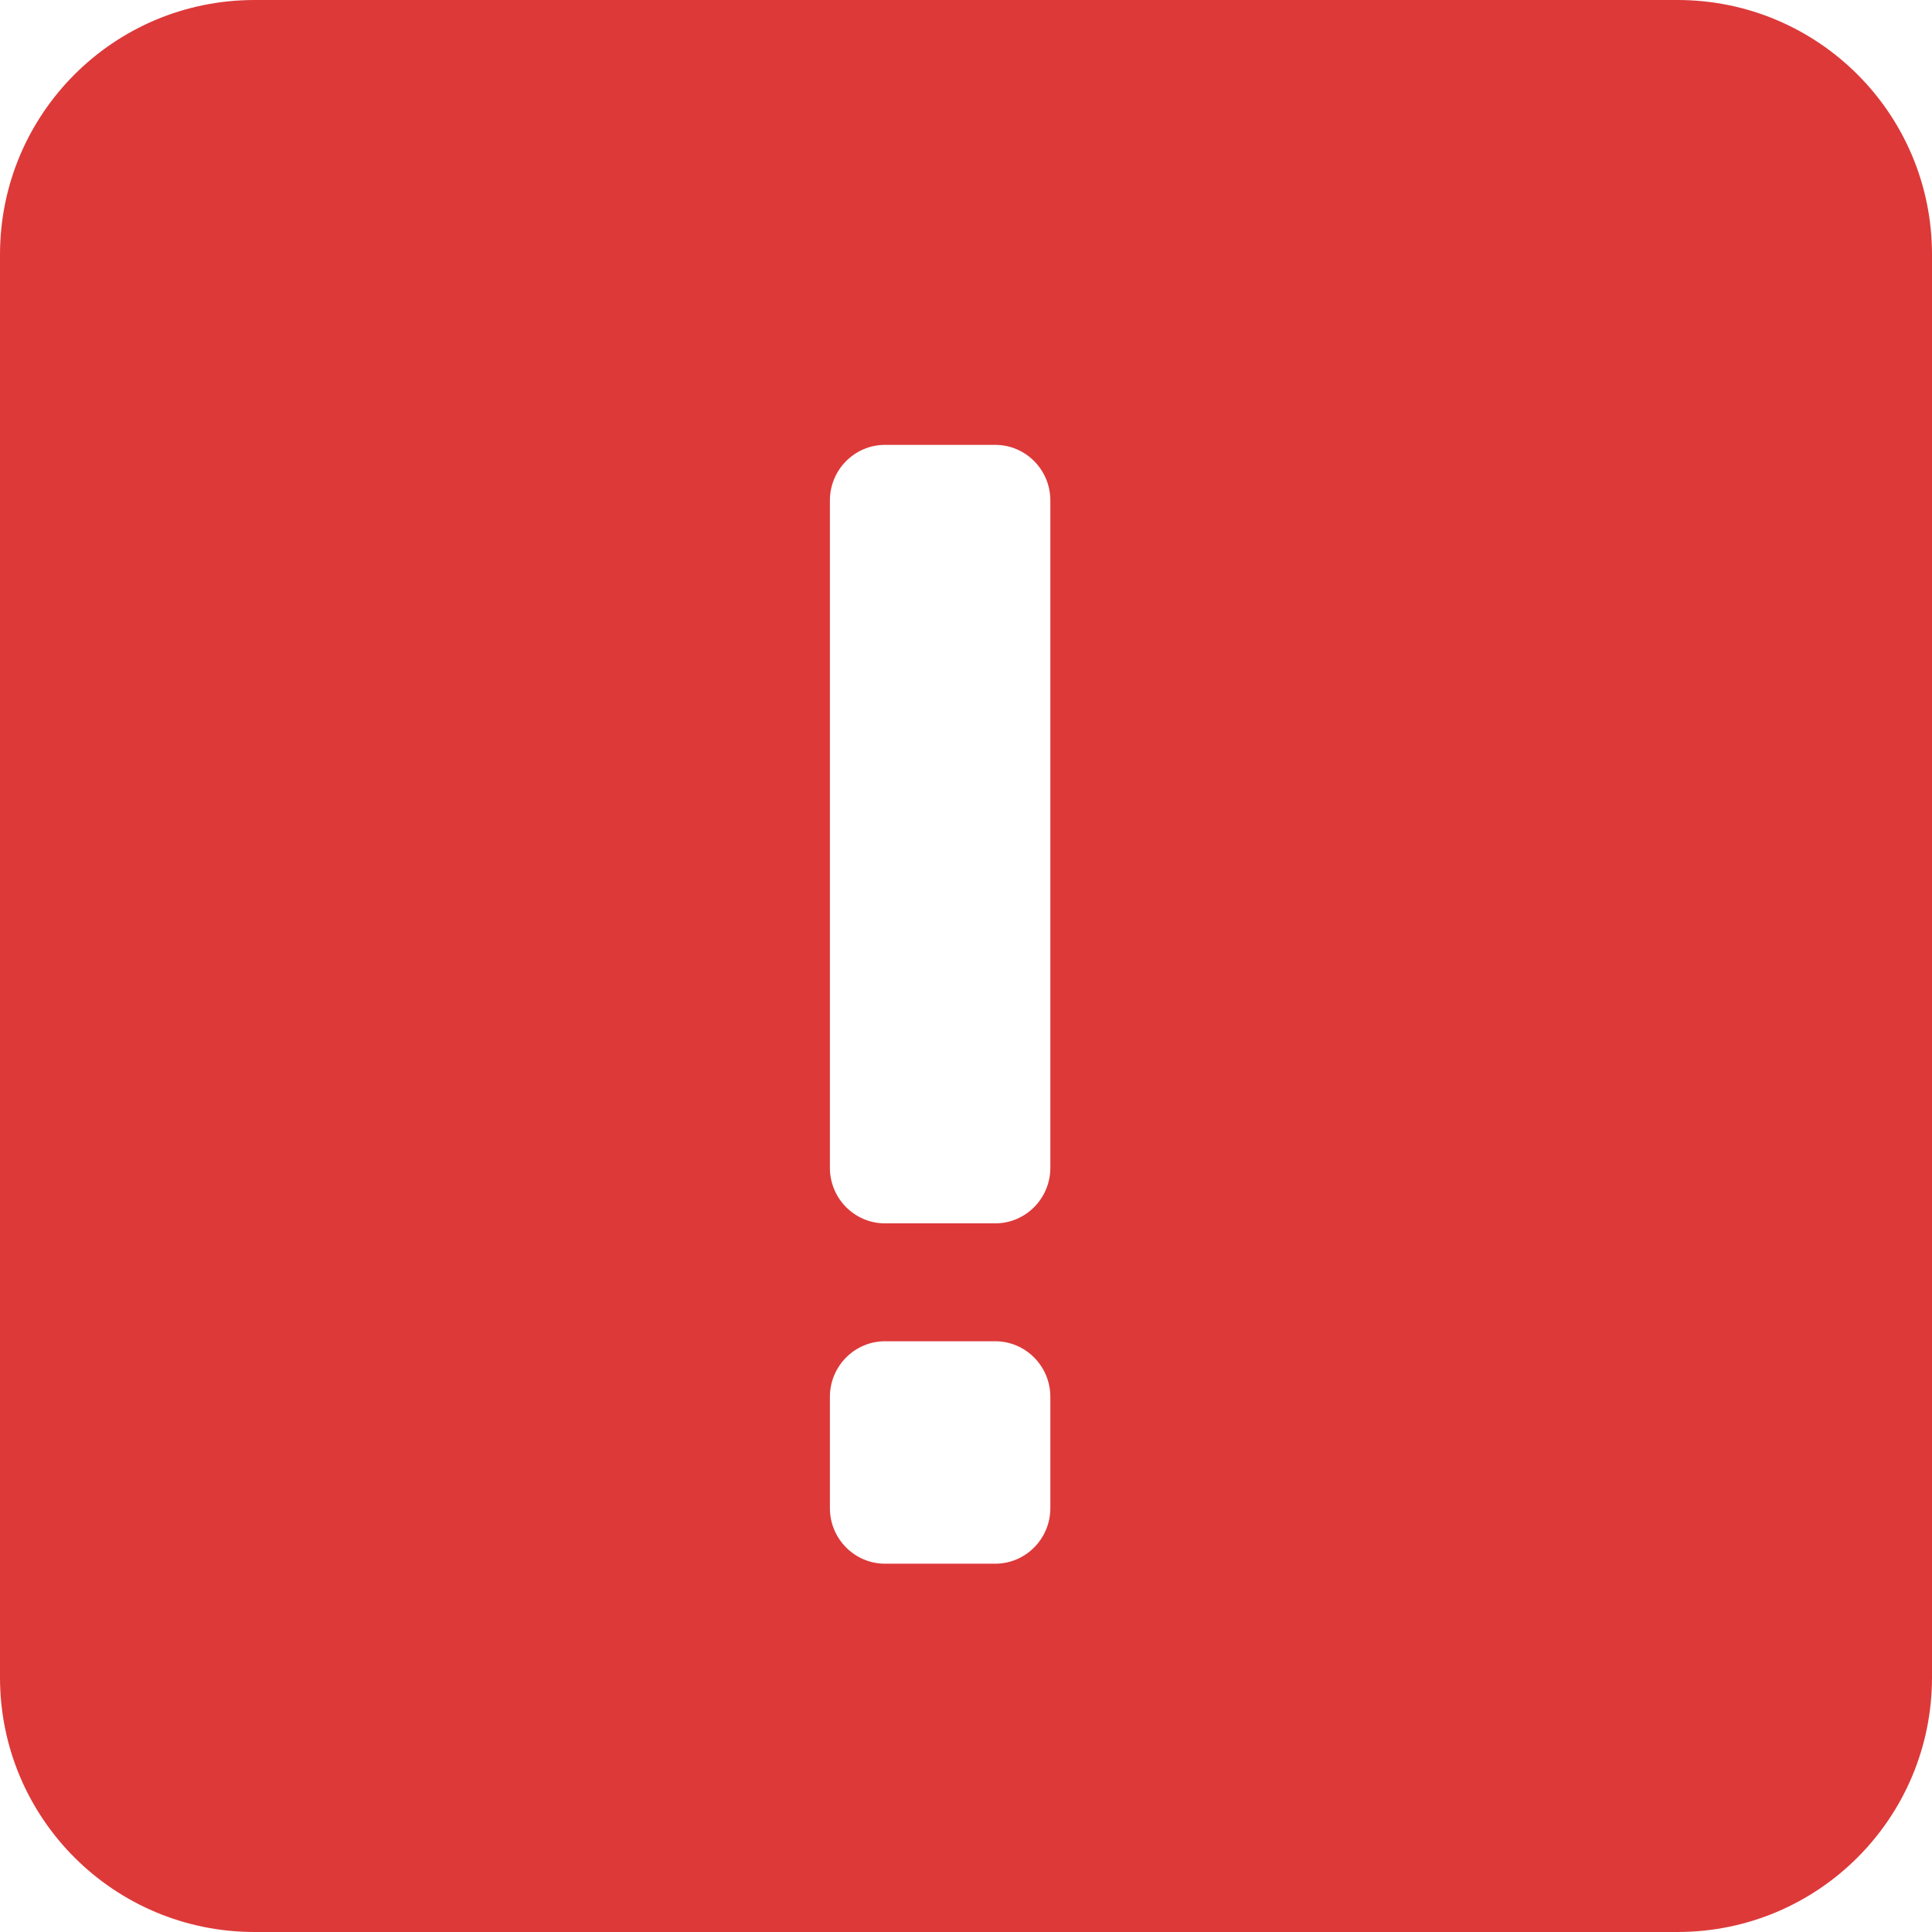
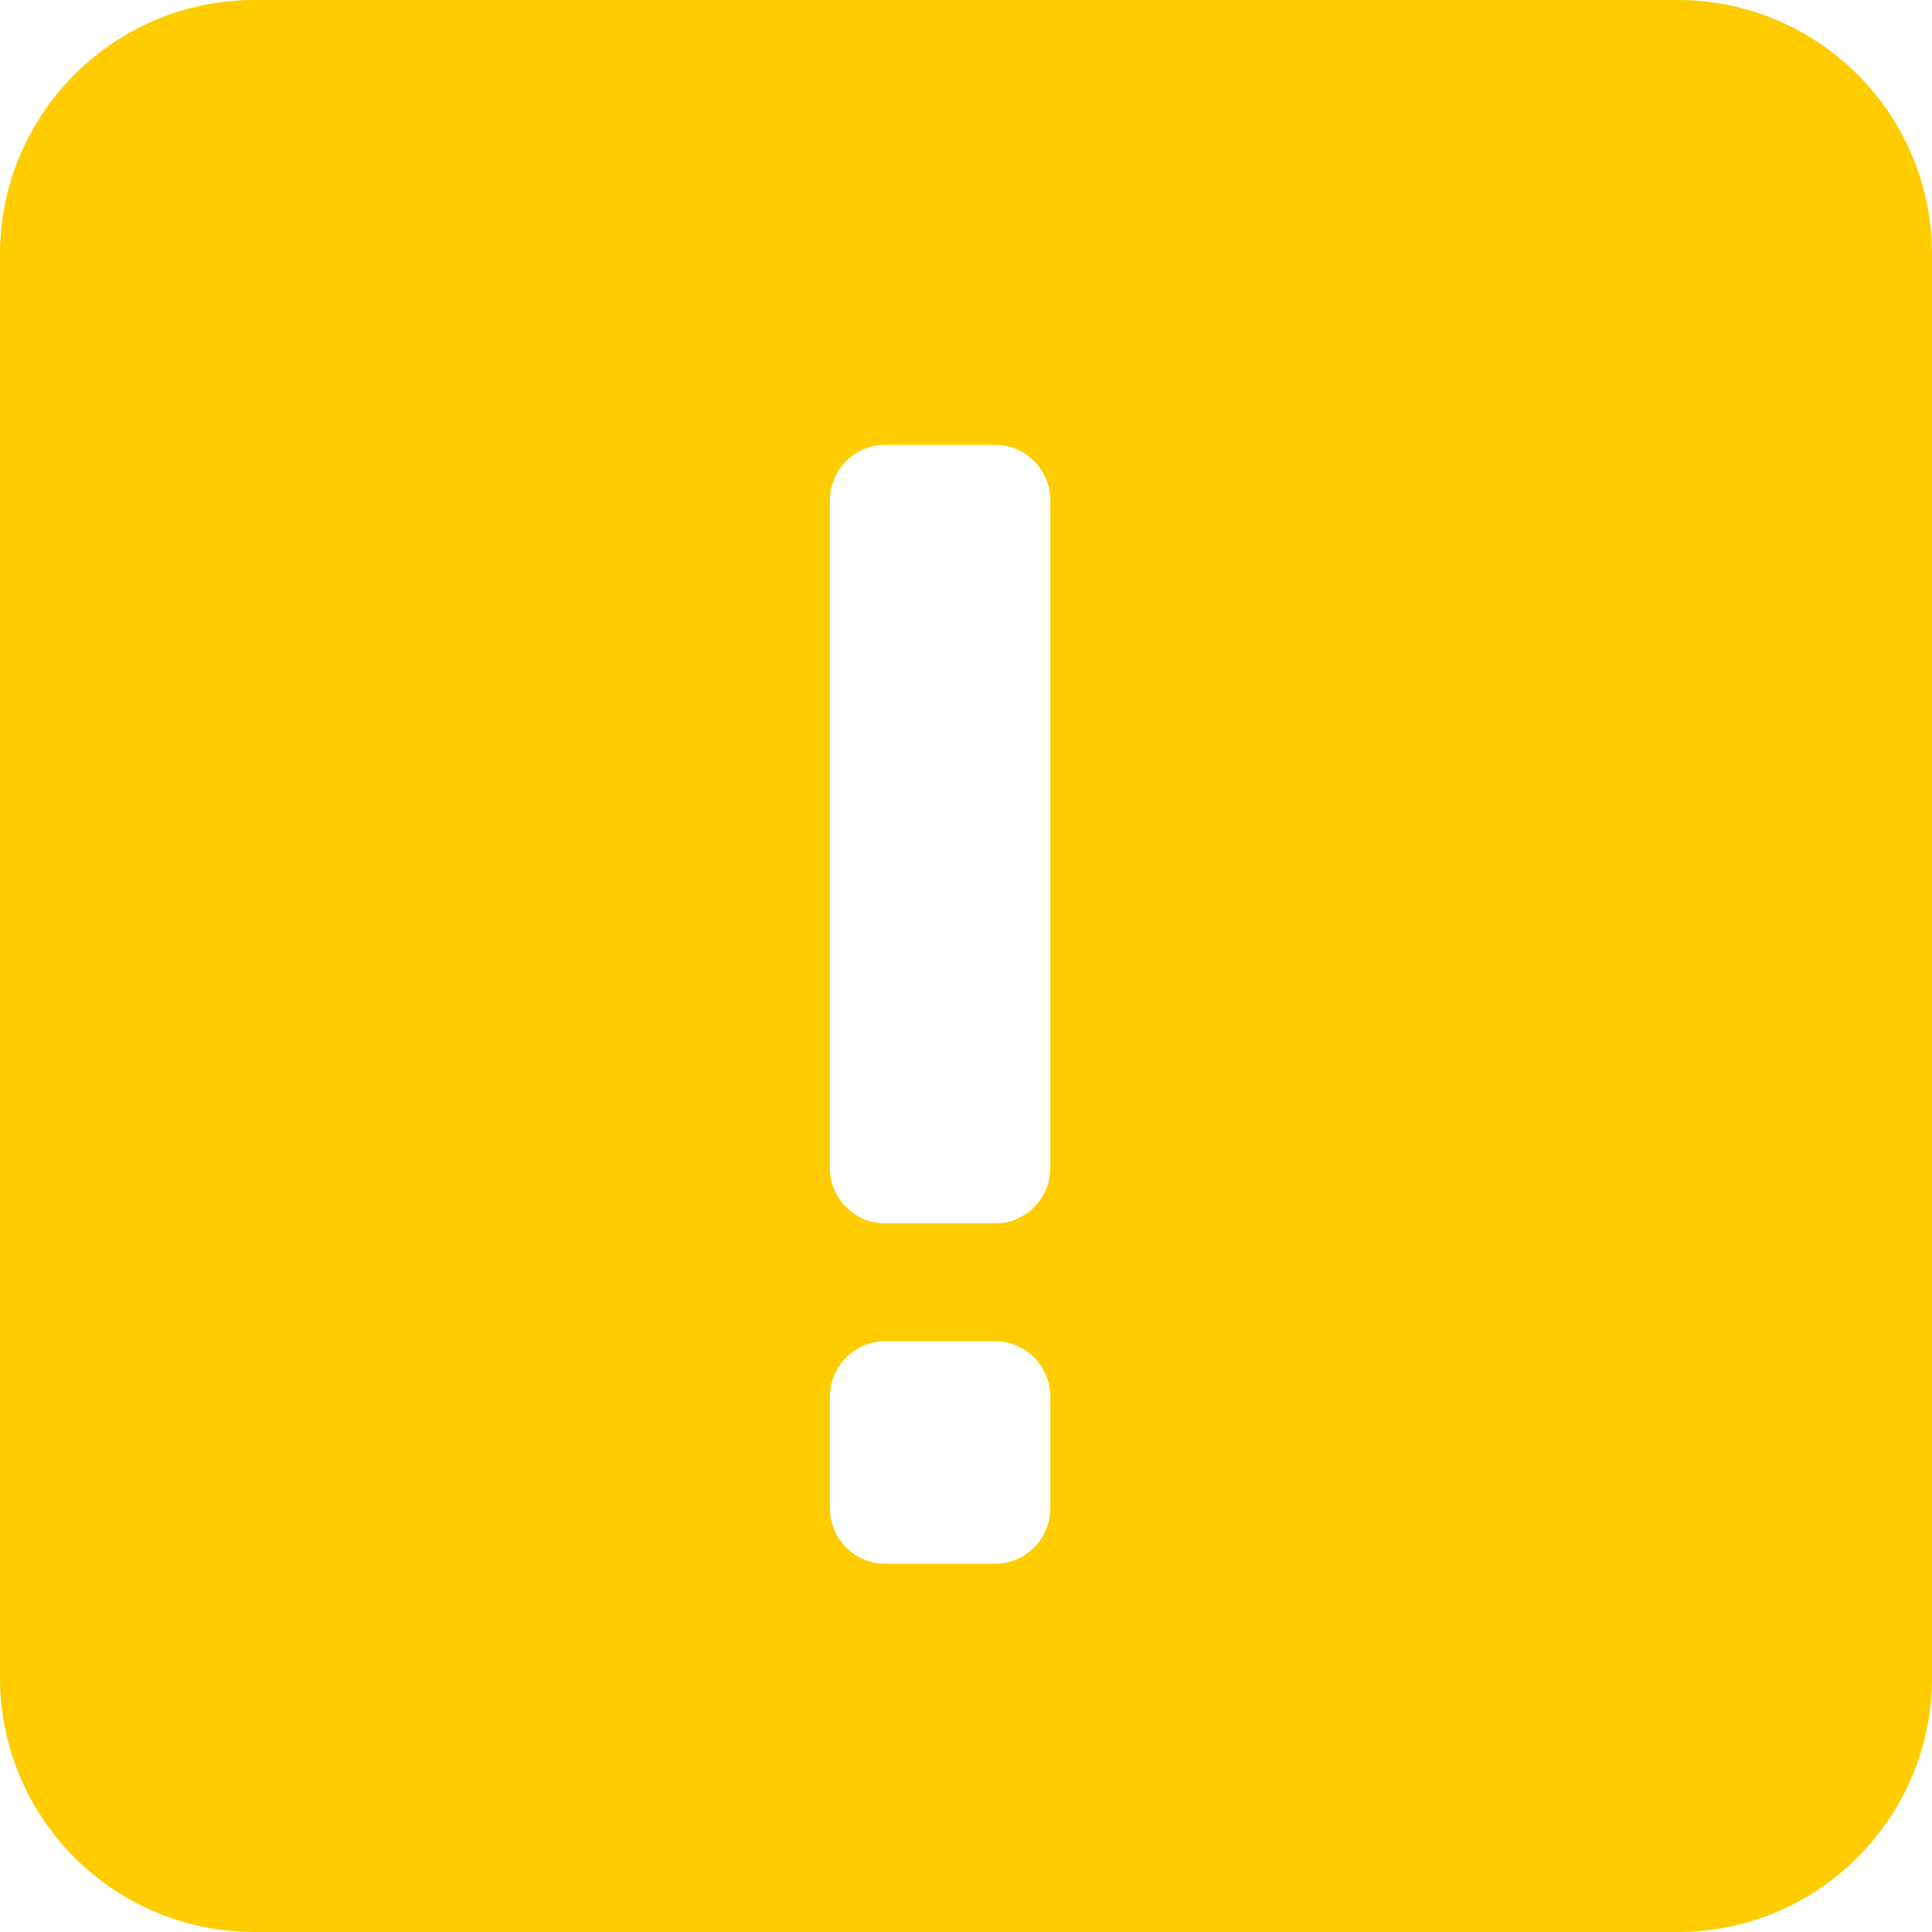
<svg xmlns="http://www.w3.org/2000/svg" width="38px" height="38px" viewBox="0 0 38 38" version="1.1">
  <defs />
  <g id="Page-1" stroke="none" stroke-width="1" fill="none" fill-rule="evenodd">
-     <g id="Artboard-1-Copy" transform="translate(-31, -31)" fill="#dd3939">
+     <g id="Artboard-1-Copy" transform="translate(-31, -31)" fill="#ffcc00">
      <path d="M31,36.007 C31,33.242 33.235,31 36.007,31 L63.993,31 C66.758,31 69,33.235 69,36.007 L69,63.993 C69,66.758 66.765,69 63.993,69 L36.007,69 C33.242,69 31,66.765 31,63.993 L31,36.007 Z M51.659,60.663 C51.659,61.266 51.173,61.756 50.575,61.756 L48.407,61.756 C47.809,61.756 47.323,61.266 47.323,60.663 L47.323,58.475 C47.323,57.871 47.809,57.381 48.407,57.381 L50.575,57.381 C51.173,57.381 51.659,57.871 51.659,58.475 L51.659,60.663 L51.659,60.663 Z M51.659,53.969 C51.659,54.572 51.173,55.062 50.575,55.062 L48.407,55.062 C47.809,55.062 47.323,54.572 47.323,53.969 L47.323,40.844 C47.323,40.24 47.809,39.75 48.407,39.75 L50.575,39.75 C51.173,39.75 51.659,40.24 51.659,40.844 L51.659,53.969 L51.659,53.969 Z" id="Exclamation_Point_1_x2C__Caution_1_x2C__Warning_1" />
    </g>
  </g>
</svg>
